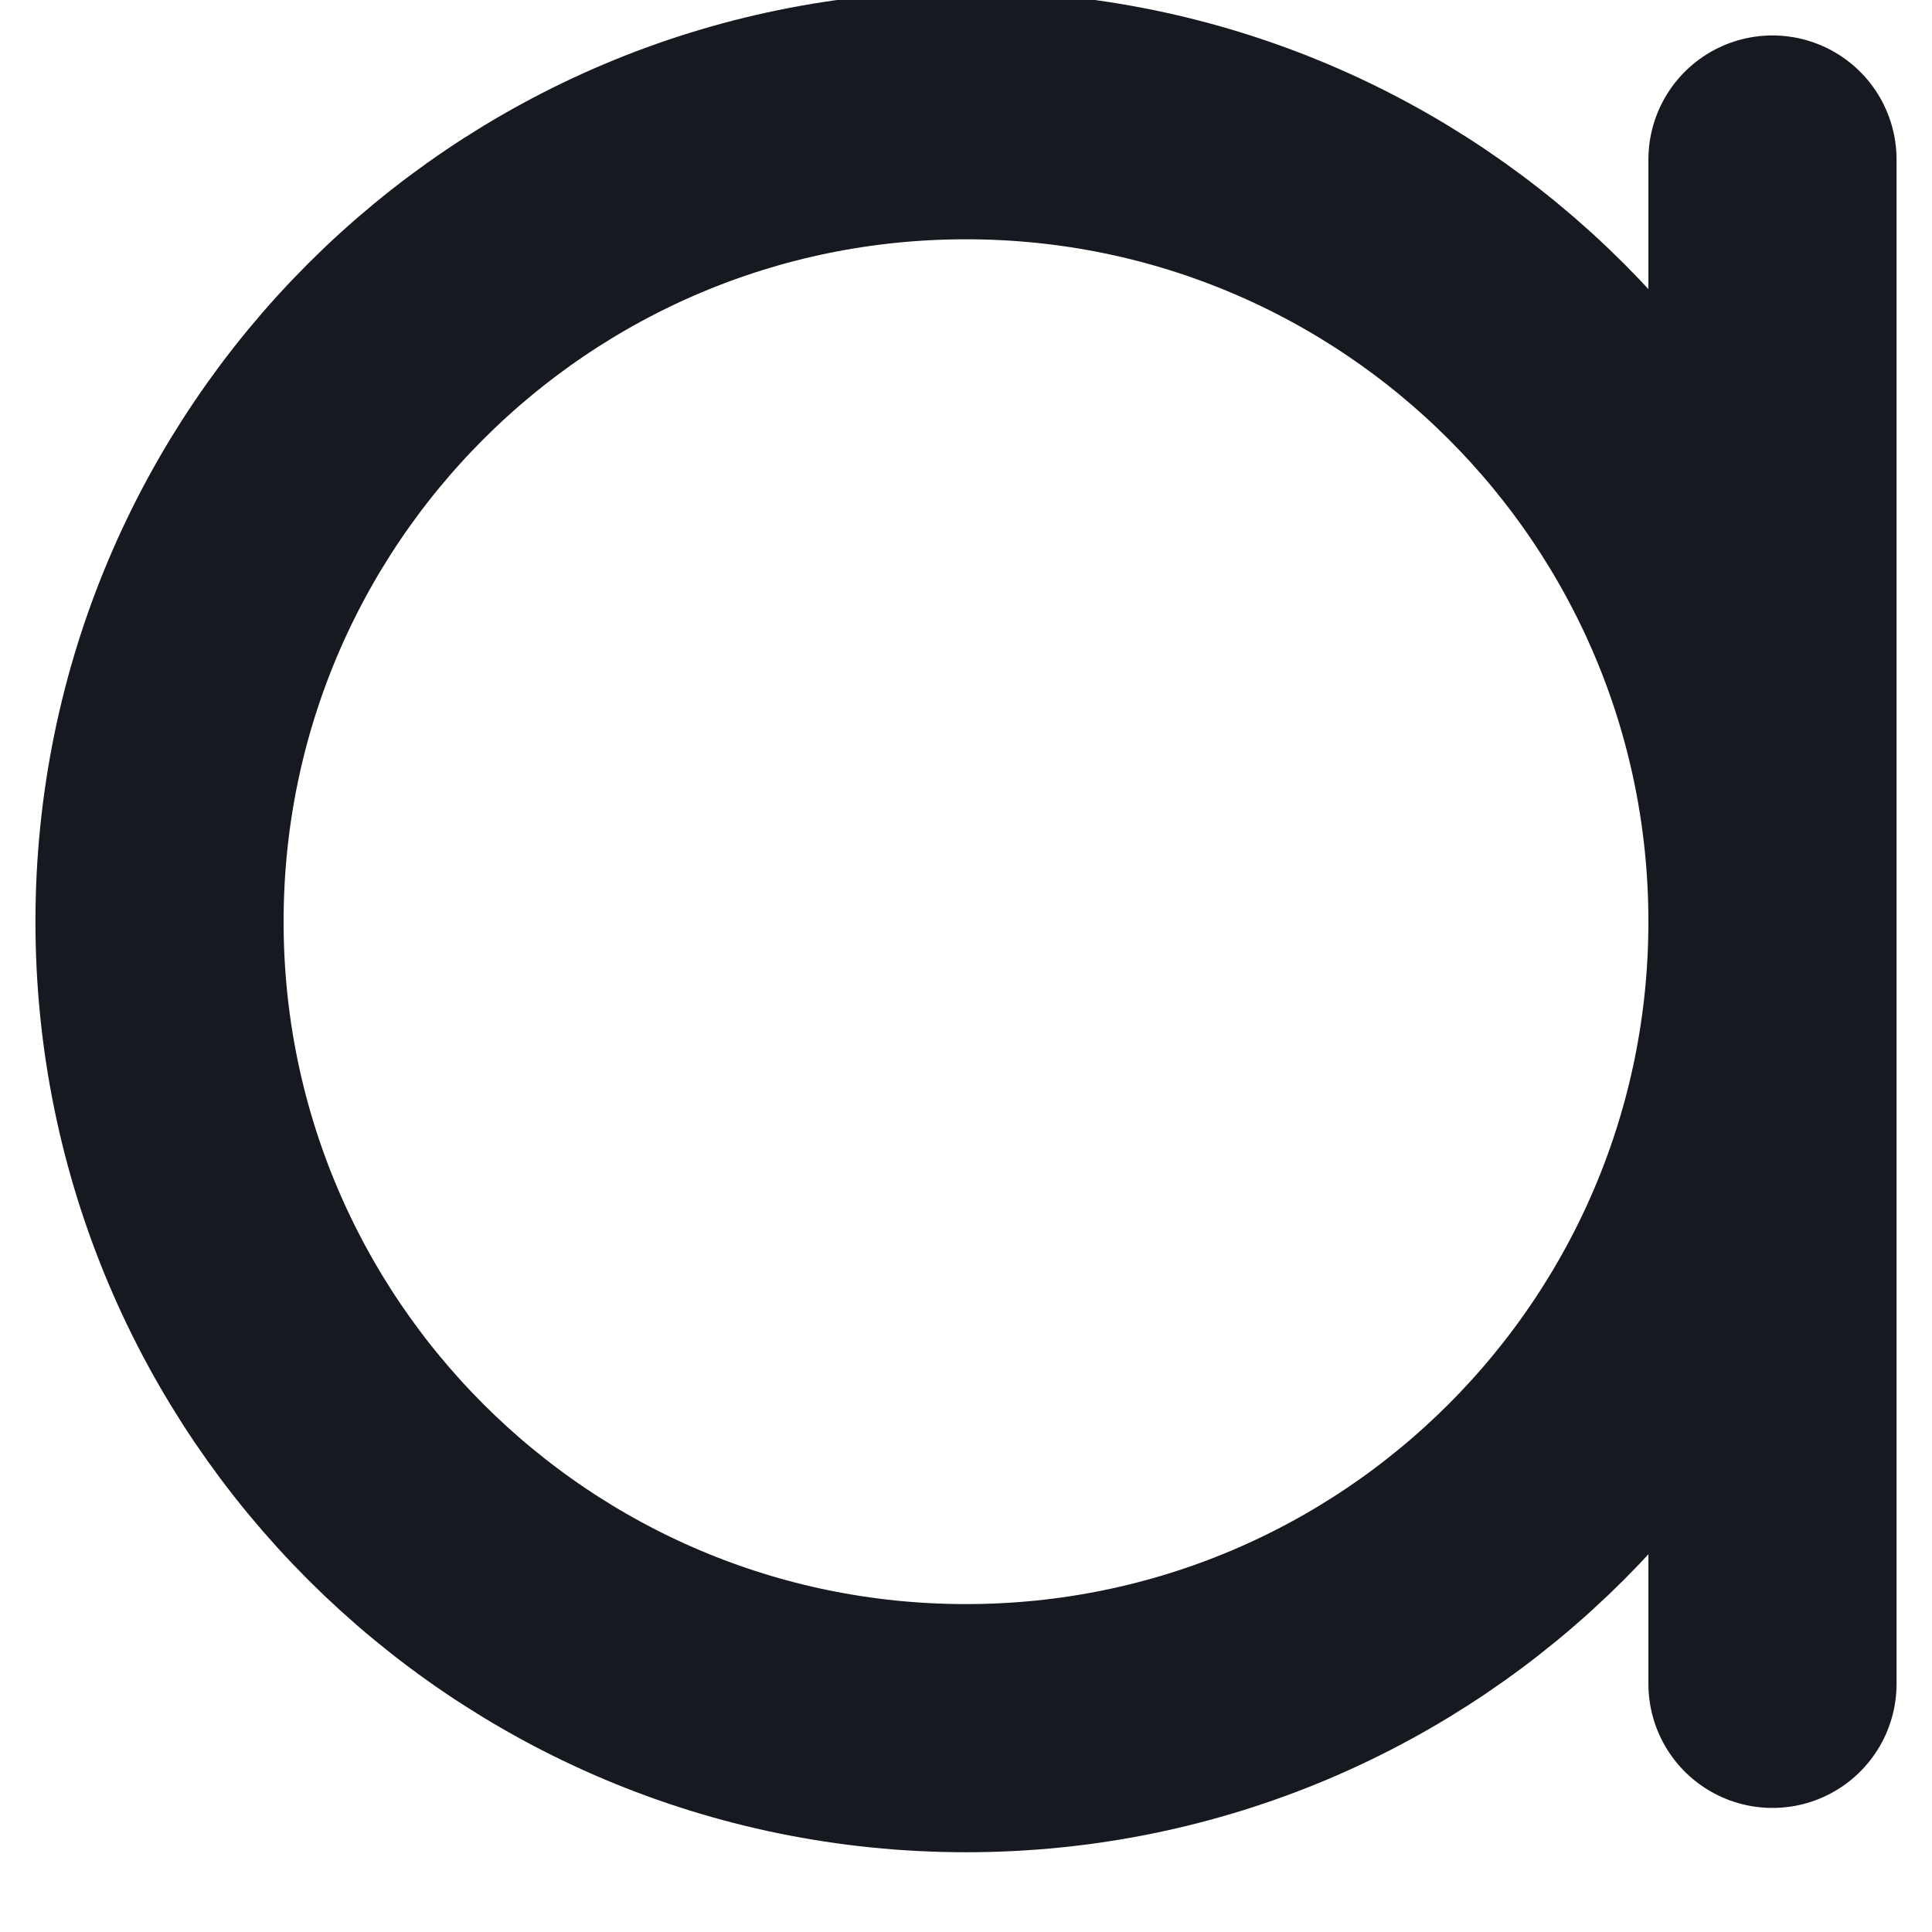
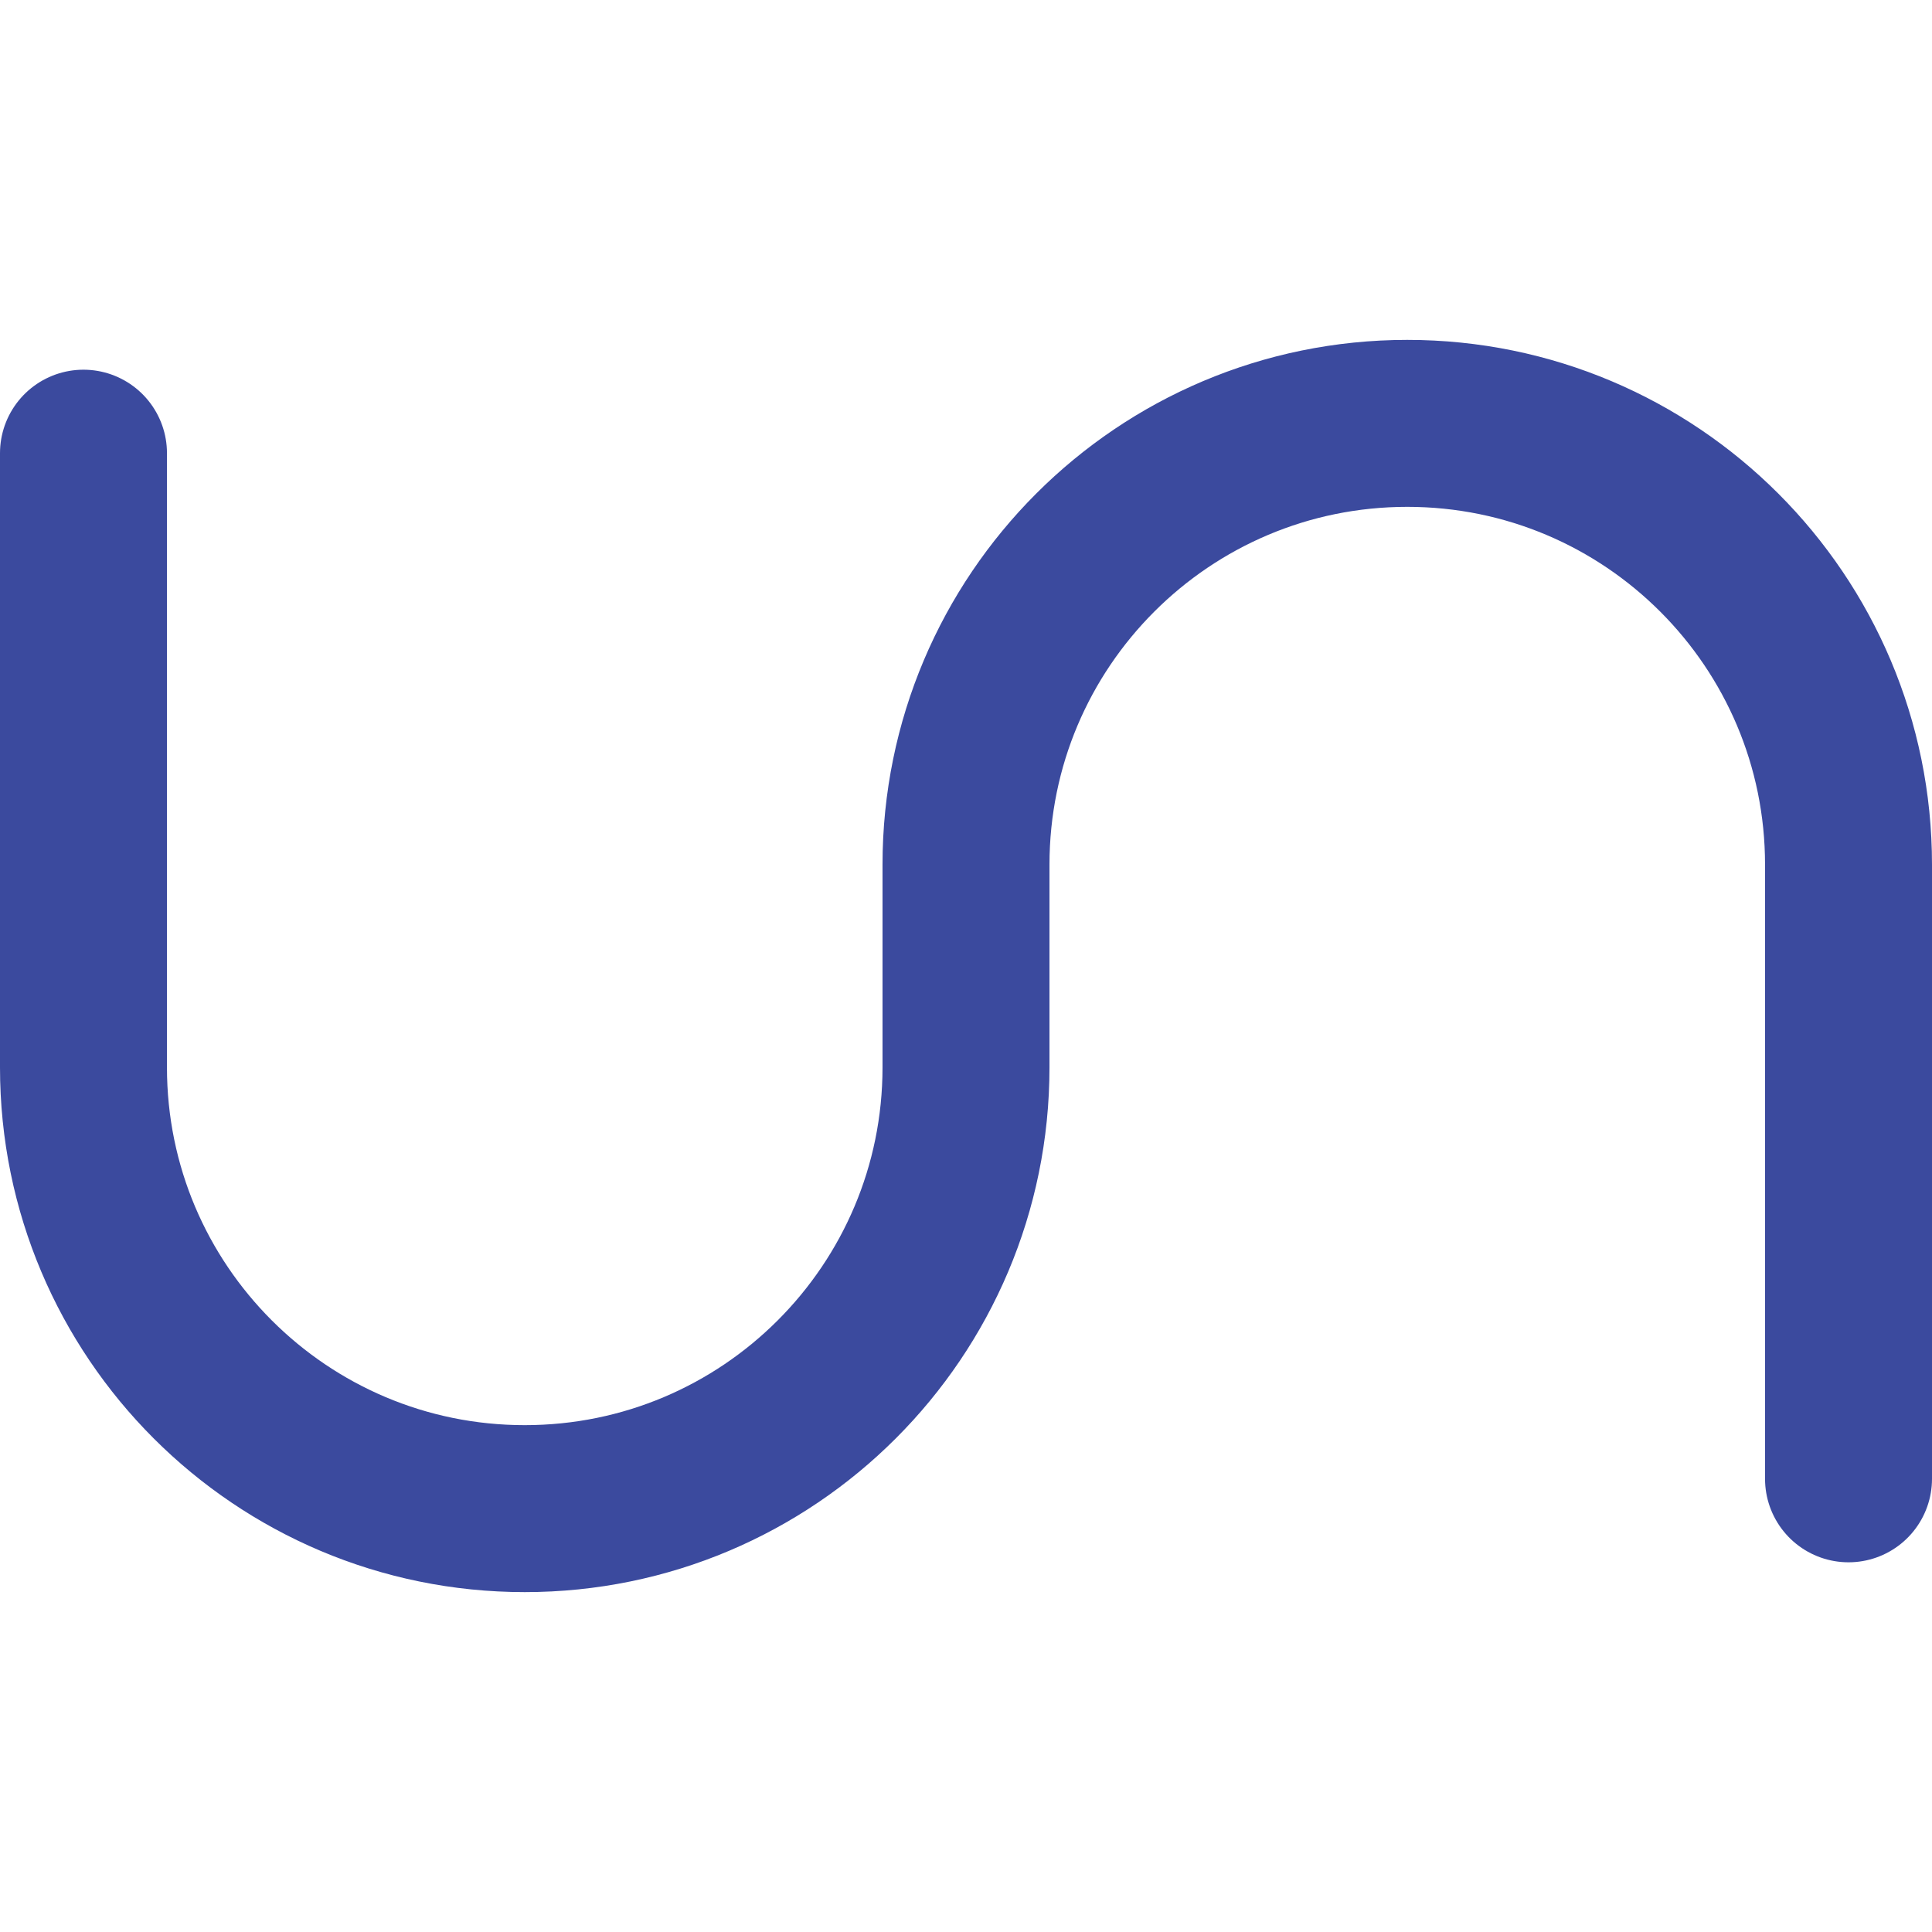
- <svg xmlns="http://www.w3.org/2000/svg" viewBox="-2 -2 109 109">
-   <style>path{stroke:#16191F}@media (prefers-color-scheme:dark){path{stroke:#EDEEF0}}</style>
-   <path d="M7 50A45.5 45.5 0 1 0 98 50A45.5 45.5 0 1 0 7 50ZM98 7V93" fill="none" stroke-width="14" stroke-linecap="round" stroke-linejoin="round" />
+ <svg xmlns="http://www.w3.org/2000/svg" viewBox="329 -31 162 162">
+   <path d="M336 7V58.5A37 37 0 0 0 410 58.5V41.5A37 37 0 0 1 484 41.5V93" fill="none" stroke="#3B4A9E" stroke-width="14" stroke-linecap="round" stroke-linejoin="round" />
</svg>
